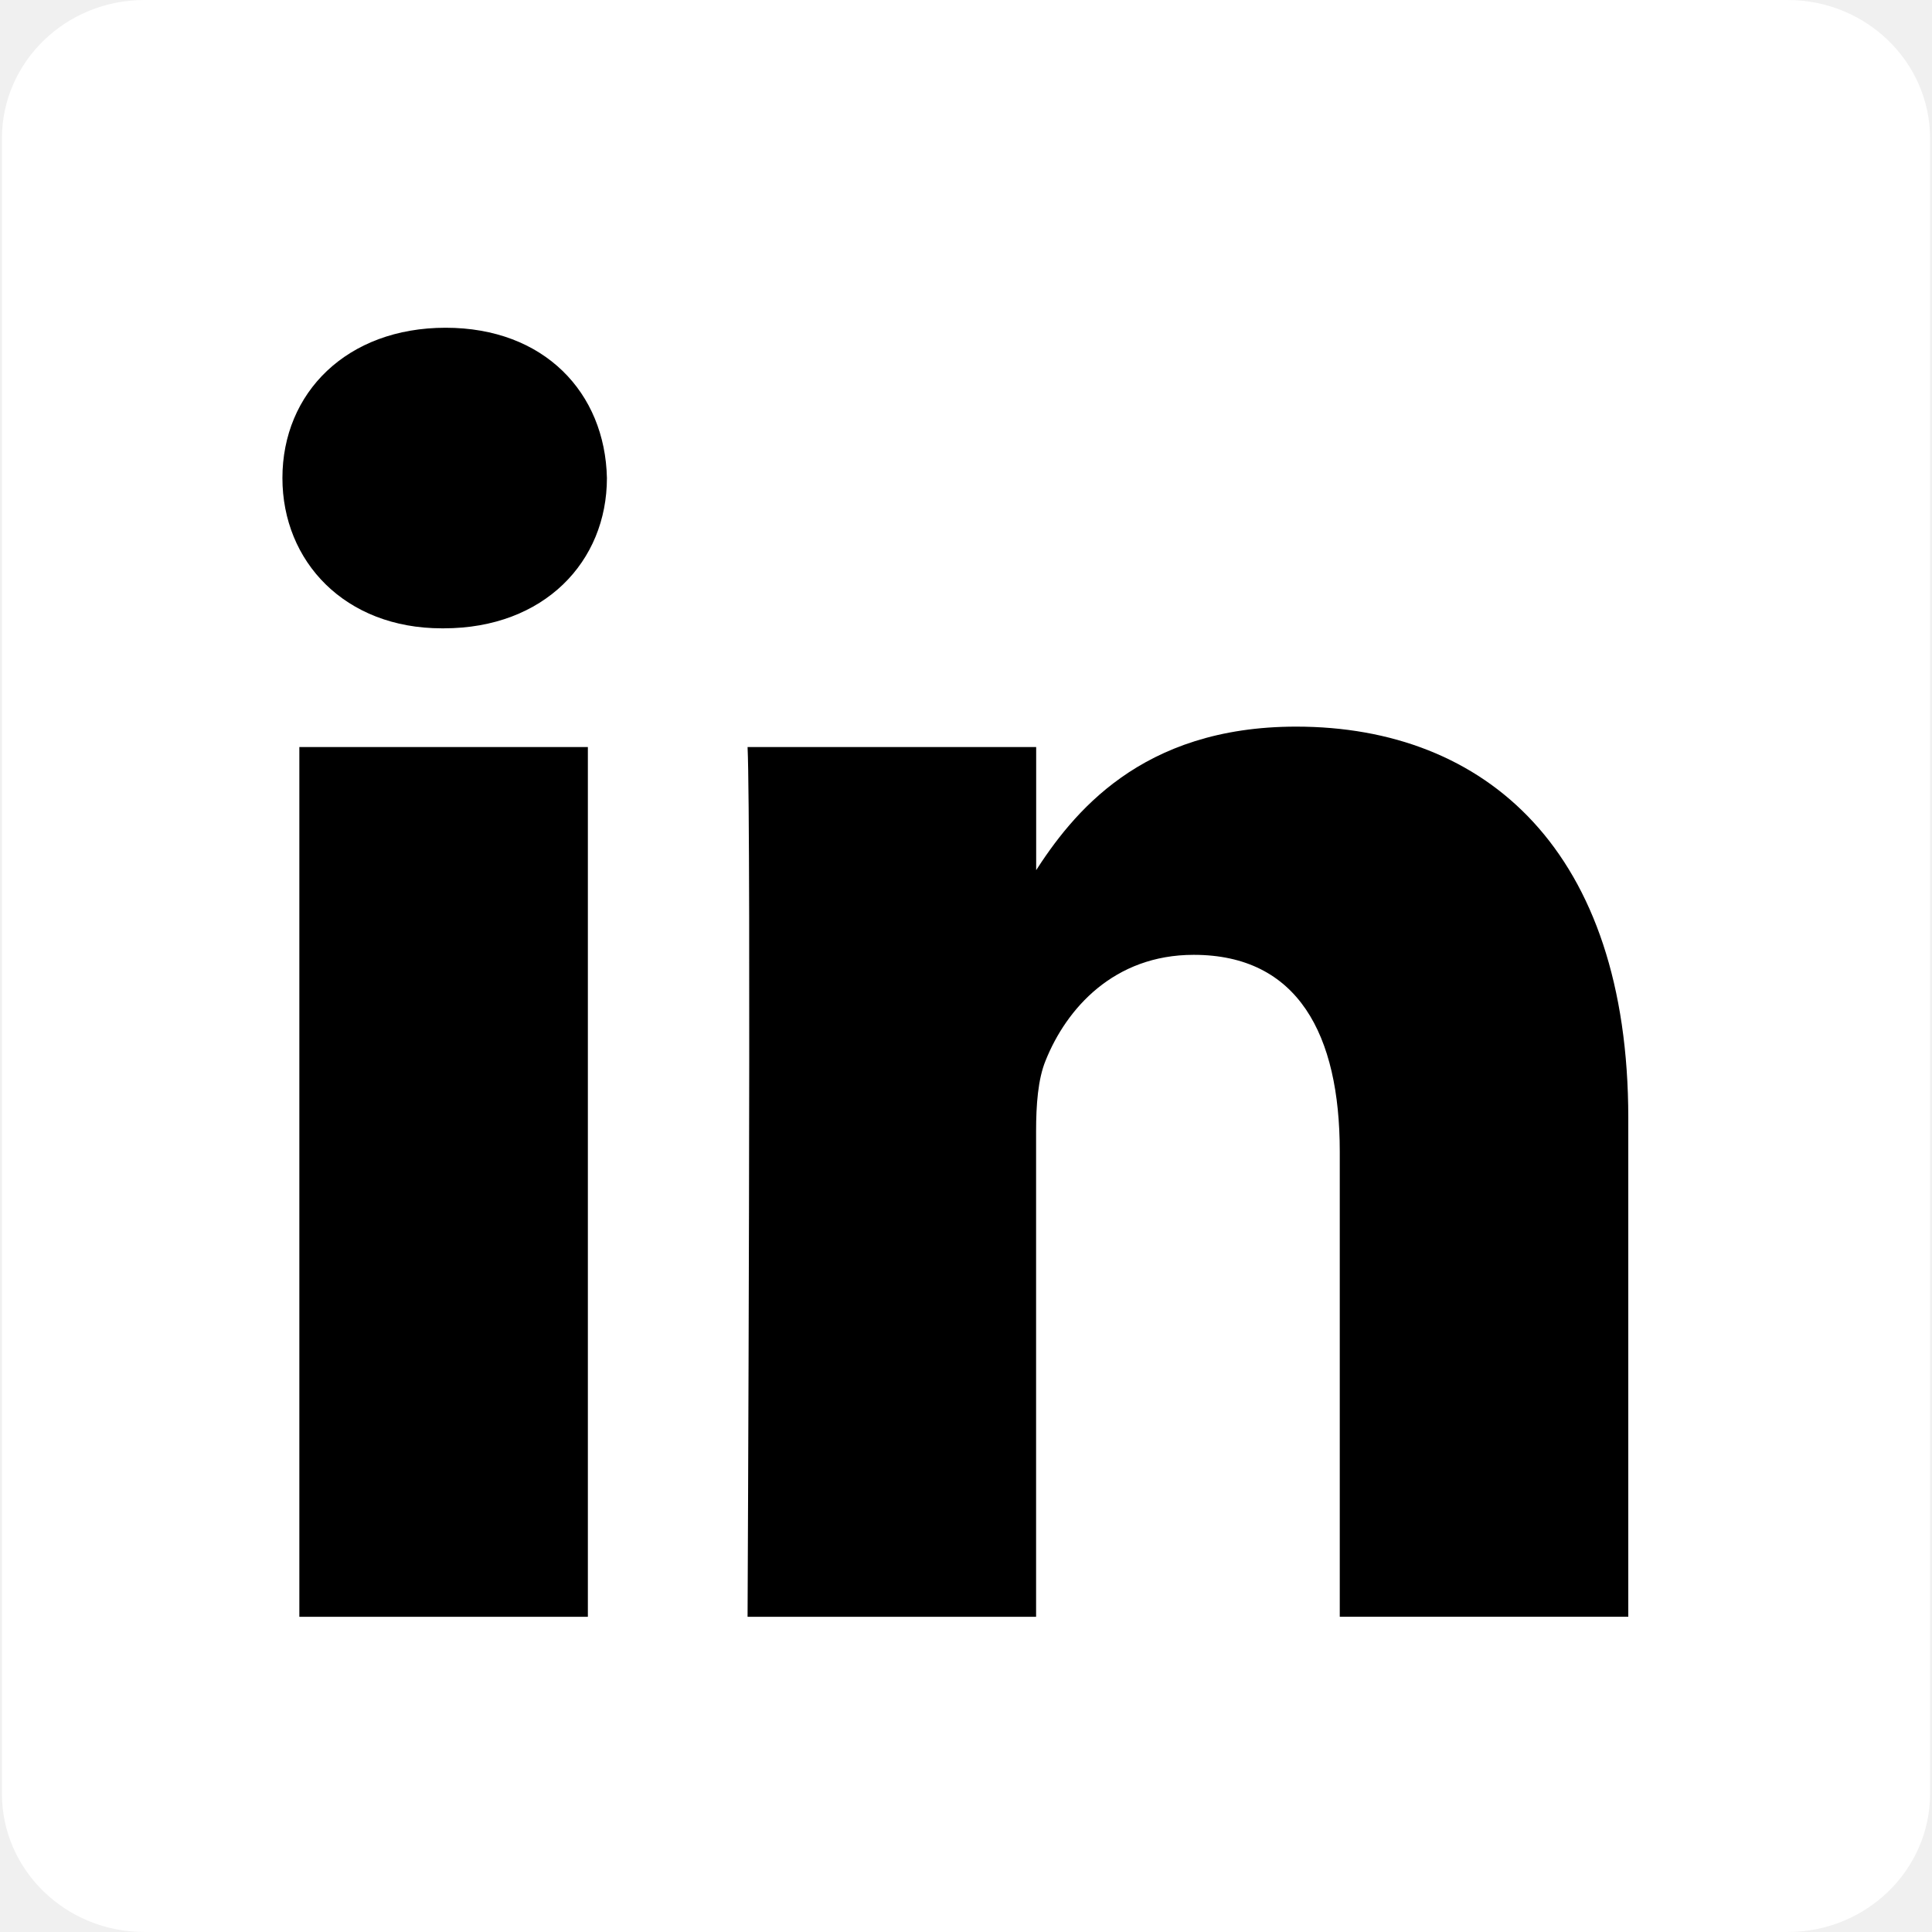
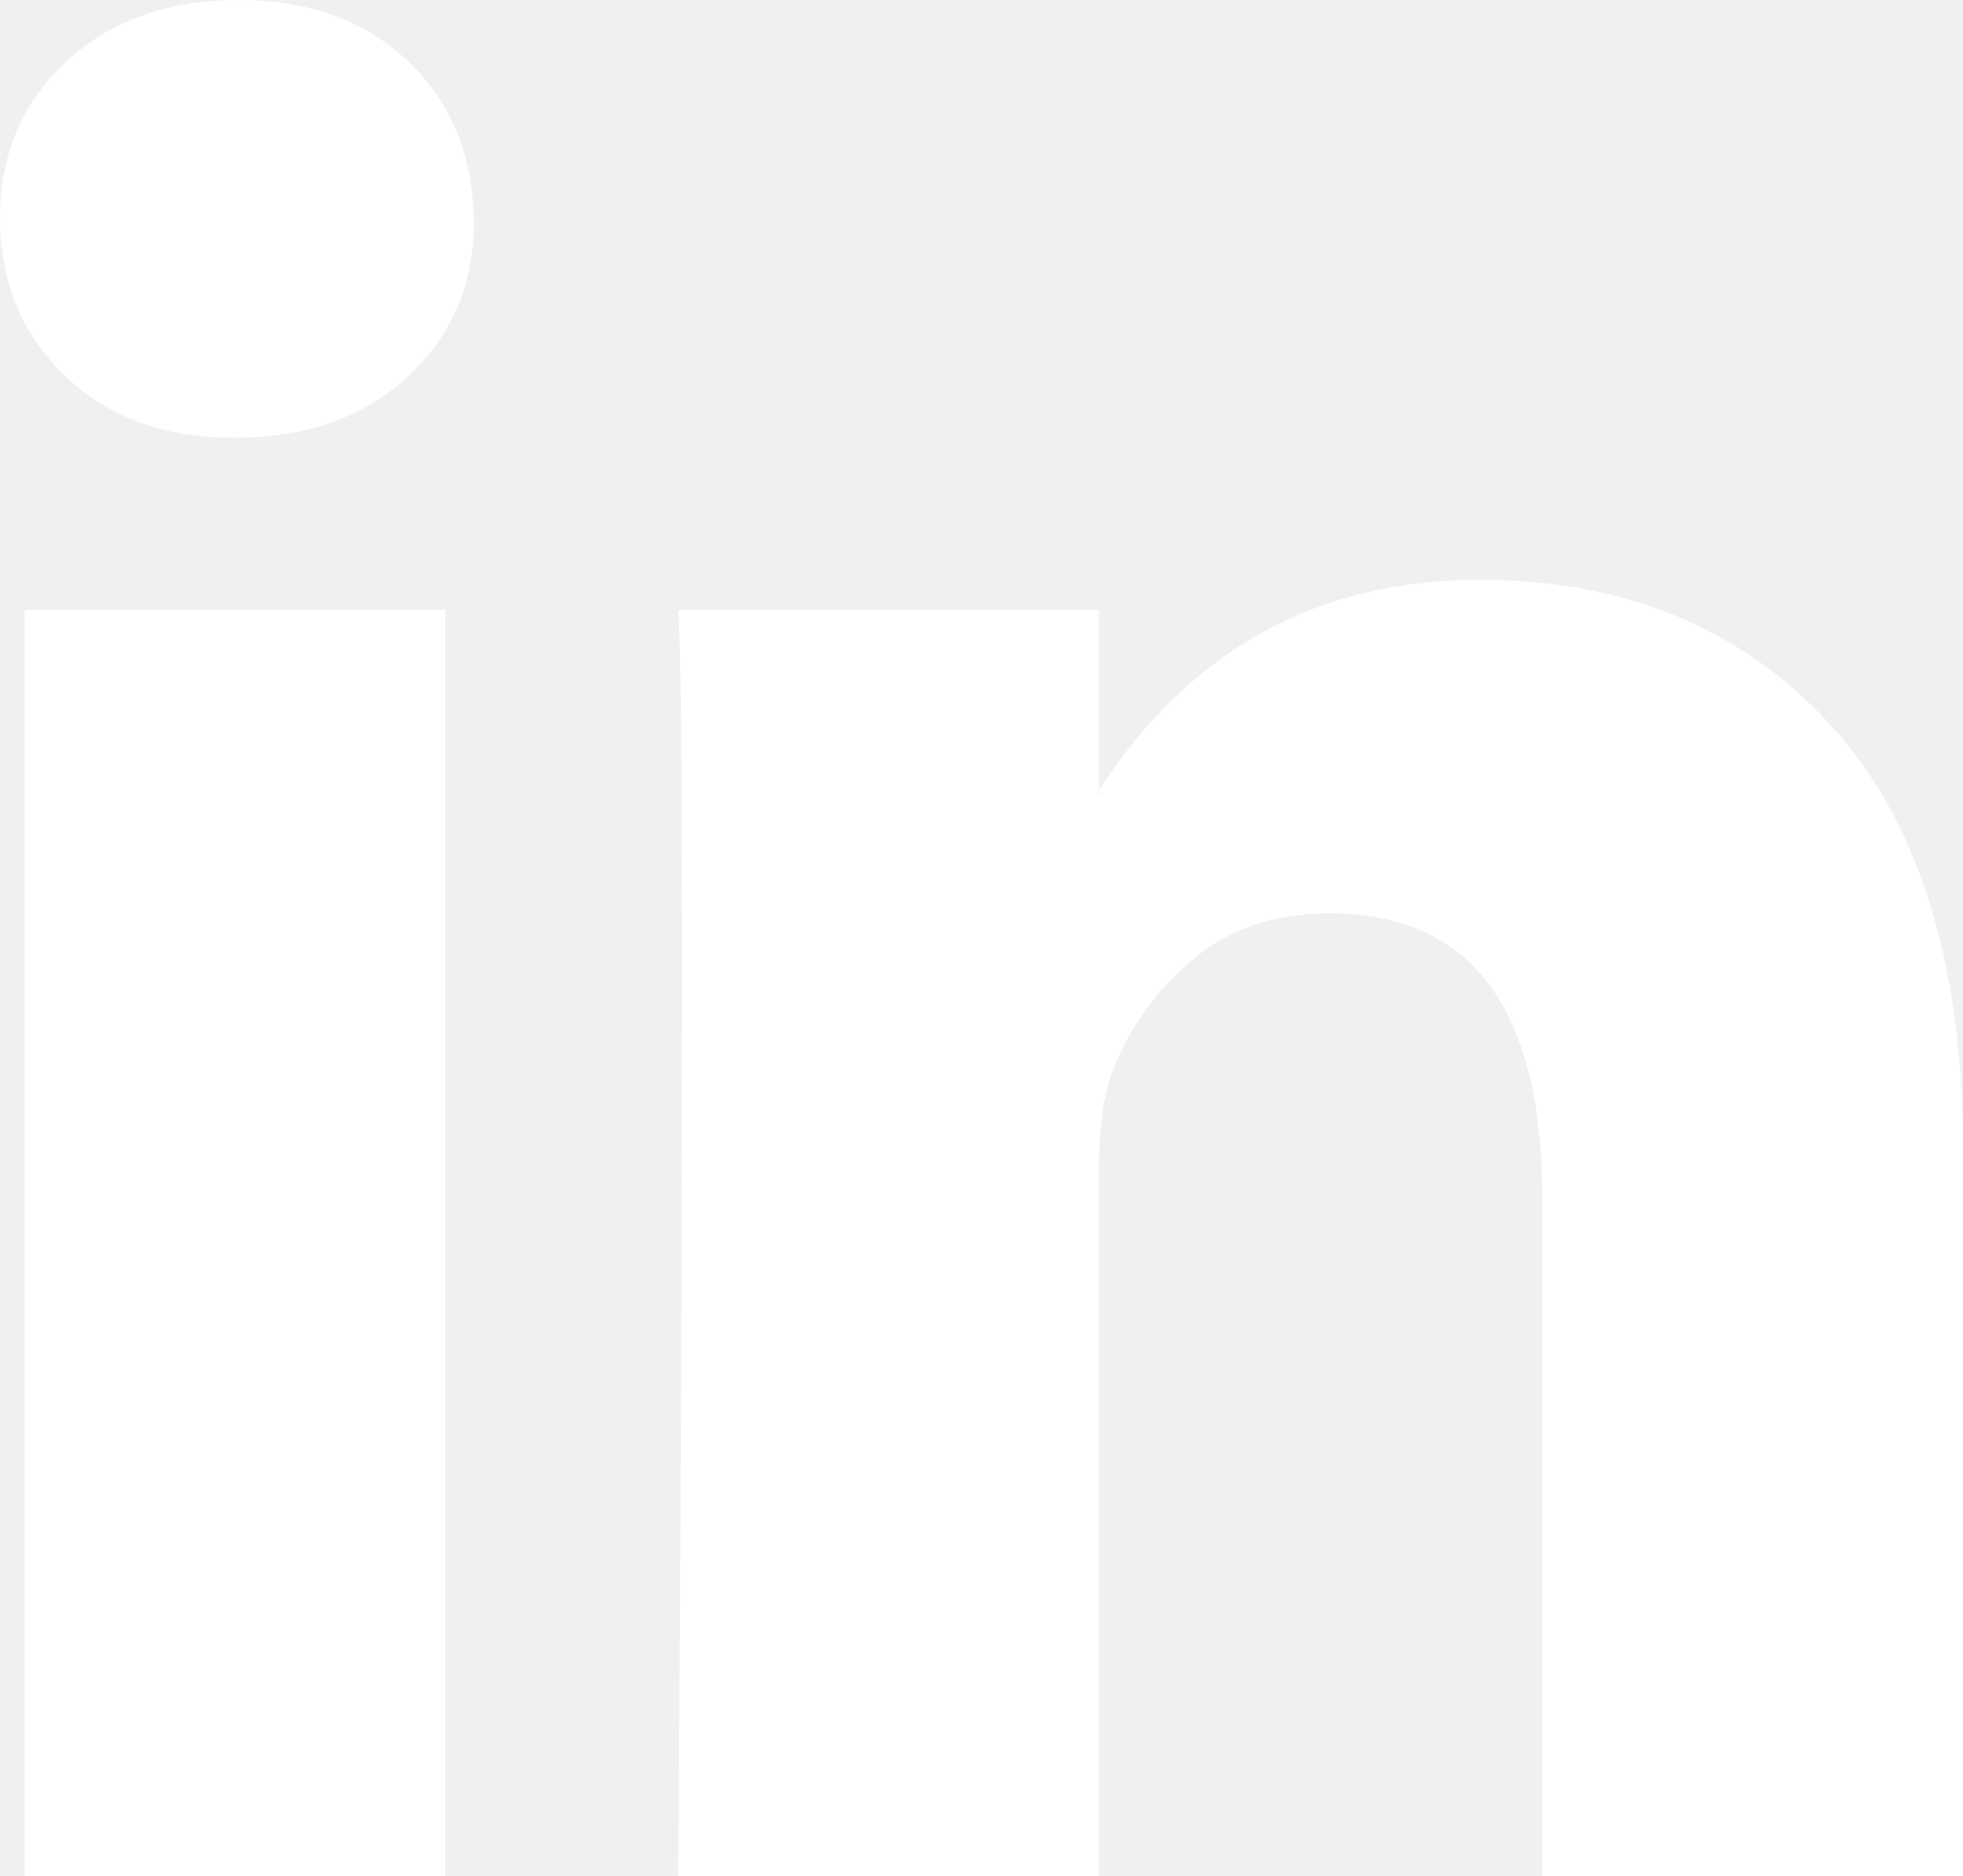
- <svg xmlns="http://www.w3.org/2000/svg" width="50" height="50" viewBox="0 0 50 50" fill="none">
-   <g clip-path="url(#clip0_1082_14)">
-     <path d="M3.762 6.187H45.181V45.904H3.762V6.187Z" fill="black" />
-     <path d="M0.05 3.582C0.05 1.604 1.701 0 3.737 0H46.262C48.298 0 49.95 1.604 49.95 3.582V46.42C49.95 48.398 48.298 50 46.262 50H3.737C1.701 50 0.05 48.398 0.05 46.42V3.582Z" fill="white" />
-     <path d="M15.214 41.843V19.333H7.747V41.843H15.214ZM11.483 16.261C14.086 16.261 15.707 14.532 15.707 12.371C15.659 10.163 14.086 8.482 11.533 8.482C8.978 8.482 7.309 10.163 7.309 12.371C7.309 14.532 8.928 16.261 11.435 16.261H11.483ZM19.347 41.843H26.814V29.273C26.814 28.6 26.862 27.928 27.06 27.448C27.599 26.102 28.828 24.711 30.892 24.711C33.593 24.711 34.673 26.775 34.673 29.801V41.841H42.14V28.936C42.14 22.022 38.457 18.805 33.545 18.805C29.517 18.805 27.75 21.06 26.766 22.596H26.816V19.333H19.347C19.445 21.446 19.347 41.843 19.347 41.843Z" fill="black" />
-   </g>
-   <defs>
-     <clipPath id="clip0_1082_14">
-       <rect width="50" height="50" fill="white" />
-     </clipPath>
-   </defs>
+ <svg xmlns="http://www.w3.org/2000/svg" width="2500" height="2389" viewBox="0 0 2500 2389" fill="none">
+   <path d="M0 277.51C0 197.07 28.154 130.709 84.46 78.427C140.765 26.141 213.965 0 304.054 0C392.536 0 464.124 25.738 518.822 77.22C575.128 130.309 603.282 199.484 603.282 284.749C603.282 361.969 575.934 426.318 521.236 477.799C464.93 530.888 390.927 557.432 299.228 557.432H296.815C208.333 557.432 136.745 530.888 82.046 477.799C27.348 424.71 0 357.946 0 277.51ZM31.371 2389V777.027H567.085V2389H31.371ZM863.9 2389H1399.61V1488.9C1399.61 1432.59 1406.05 1389.16 1418.92 1358.59C1441.44 1303.89 1475.63 1257.64 1521.48 1219.84C1567.33 1182.03 1624.84 1163.13 1694.02 1163.13C1874.2 1163.13 1964.29 1284.59 1964.29 1527.51V2389H2500V1464.77C2500 1226.67 2443.69 1046.09 2331.08 923.021C2218.47 799.952 2069.66 738.417 1884.65 738.417C1677.12 738.417 1515.44 827.703 1399.61 1006.27V1011.1H1397.2L1399.61 1006.27V777.027H863.9C867.116 828.506 868.726 988.576 868.726 1257.24C868.726 1525.9 867.116 1903.15 863.9 2389Z" fill="white" />
</svg>
